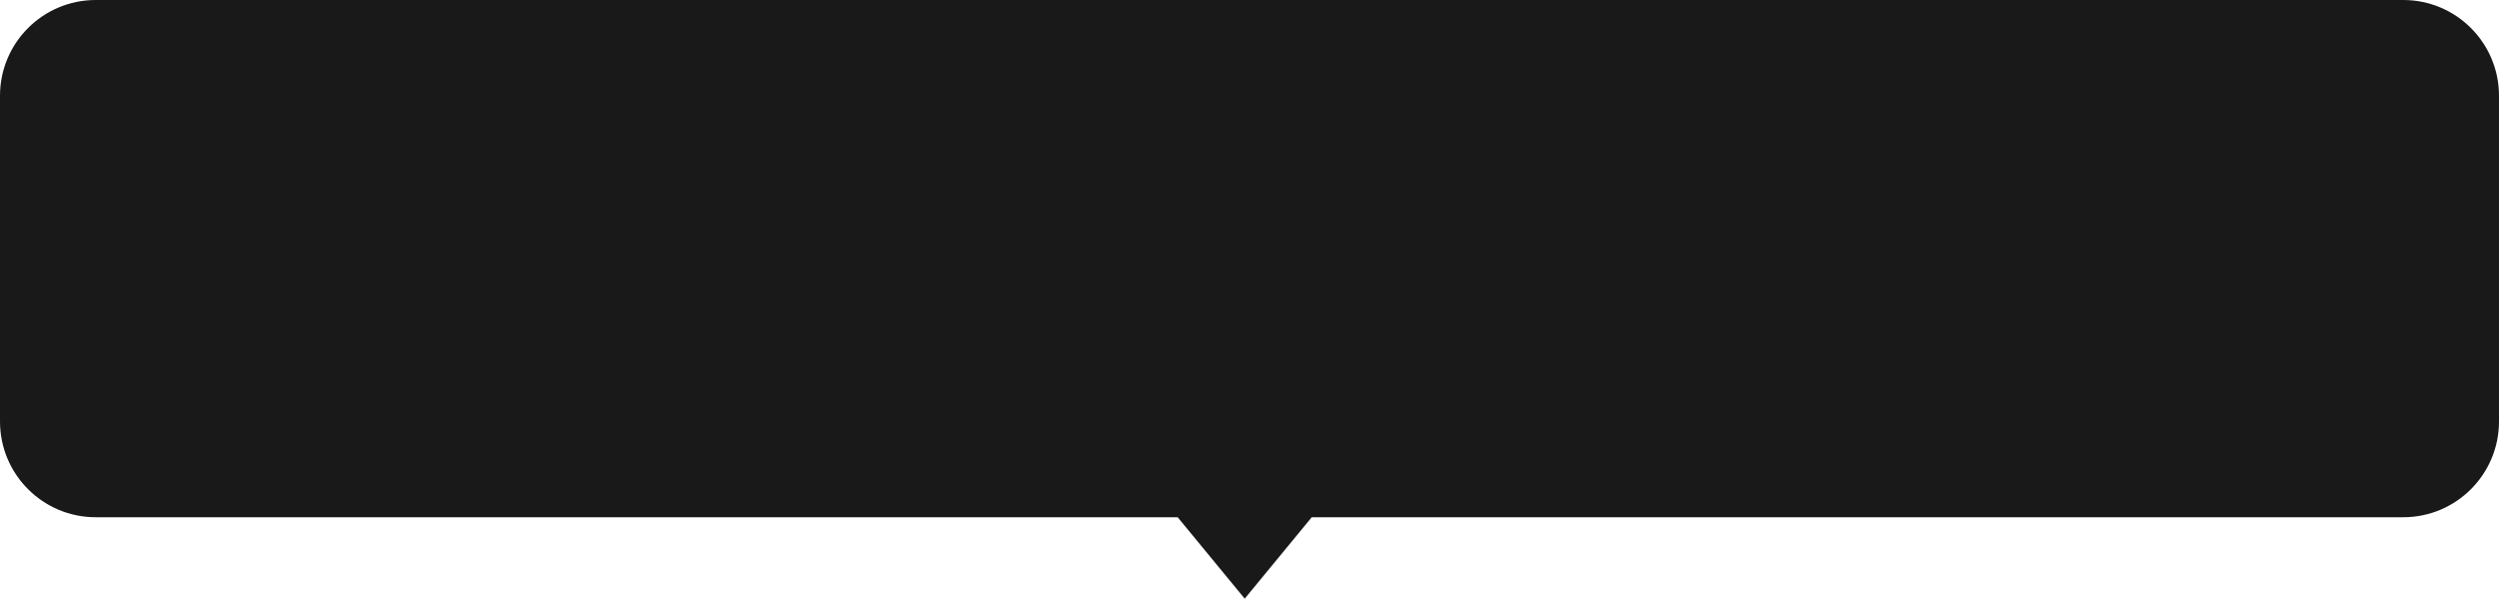
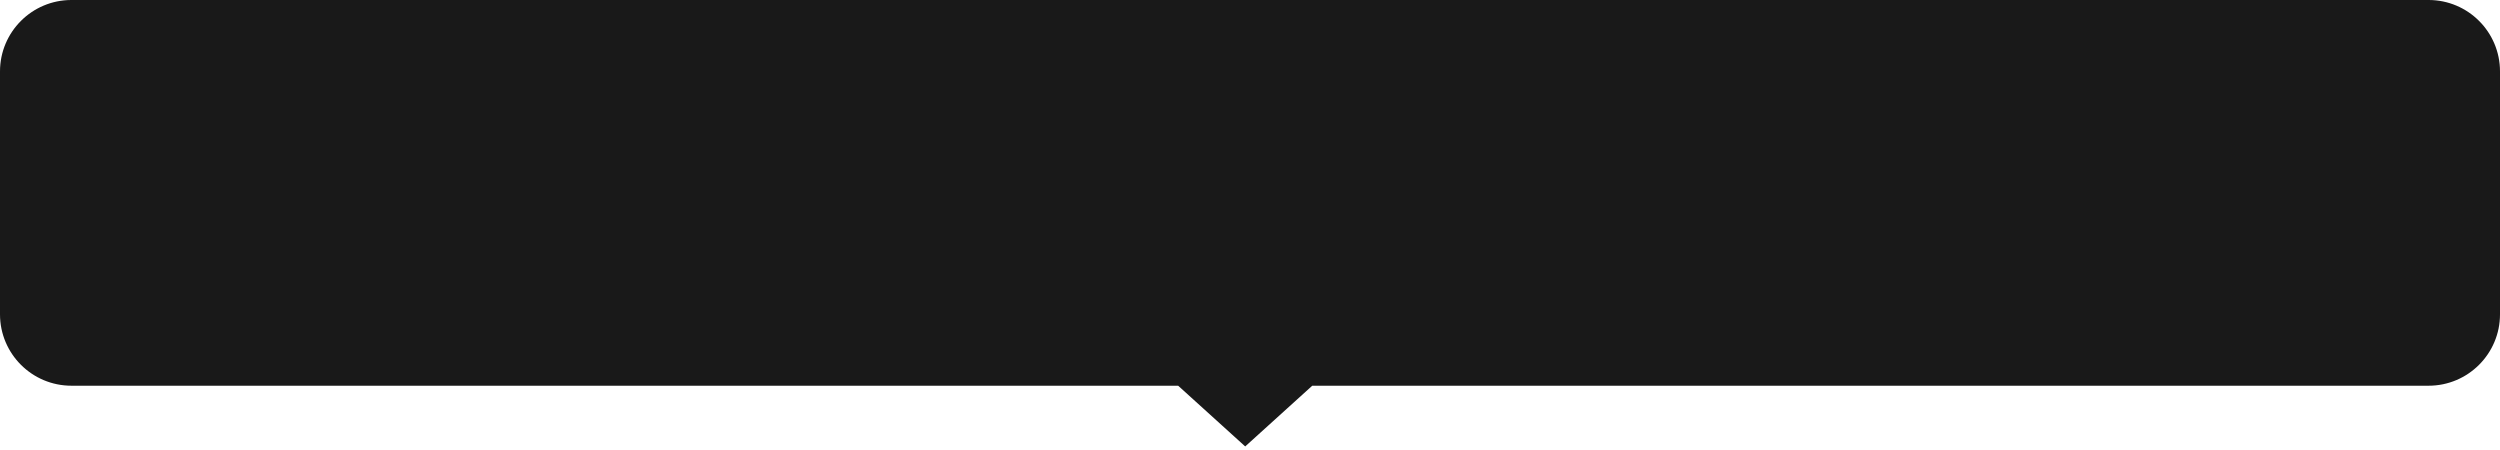
- <svg xmlns="http://www.w3.org/2000/svg" width="261" height="63" viewBox="0 0 261 63" fill="none">
-   <path fill-rule="evenodd" clip-rule="evenodd" d="M251 54C256.523 54 261 49.523 261 44V10C261 4.477 256.523 2.24968e-05 251 2.2014e-05L10 0C4.477 0 4.32942e-06 4.477 3.8466e-06 10L0 44C0 49.523 4.477 54 10 54L123 54L130 62.5L137 54L251 54Z" fill="#191919" />
+ <svg xmlns="http://www.w3.org/2000/svg" width="350" height="63" viewBox="0 0 350 63" fill="none">
+   <path fill-rule="evenodd" clip-rule="evenodd" d="M340 54C345.523 54 350 49.523 350 44V10C350 4.477 345.523 2.25963e-05 340 2.22363e-05L10 0C4.477 0 5.80574e-06 4.477 5.15828e-06 10L0 44C0 49.523 4.477 54 10 54L164.942 54L174.329 62.5L183.716 54H340Z" fill="#191919" />
</svg>
